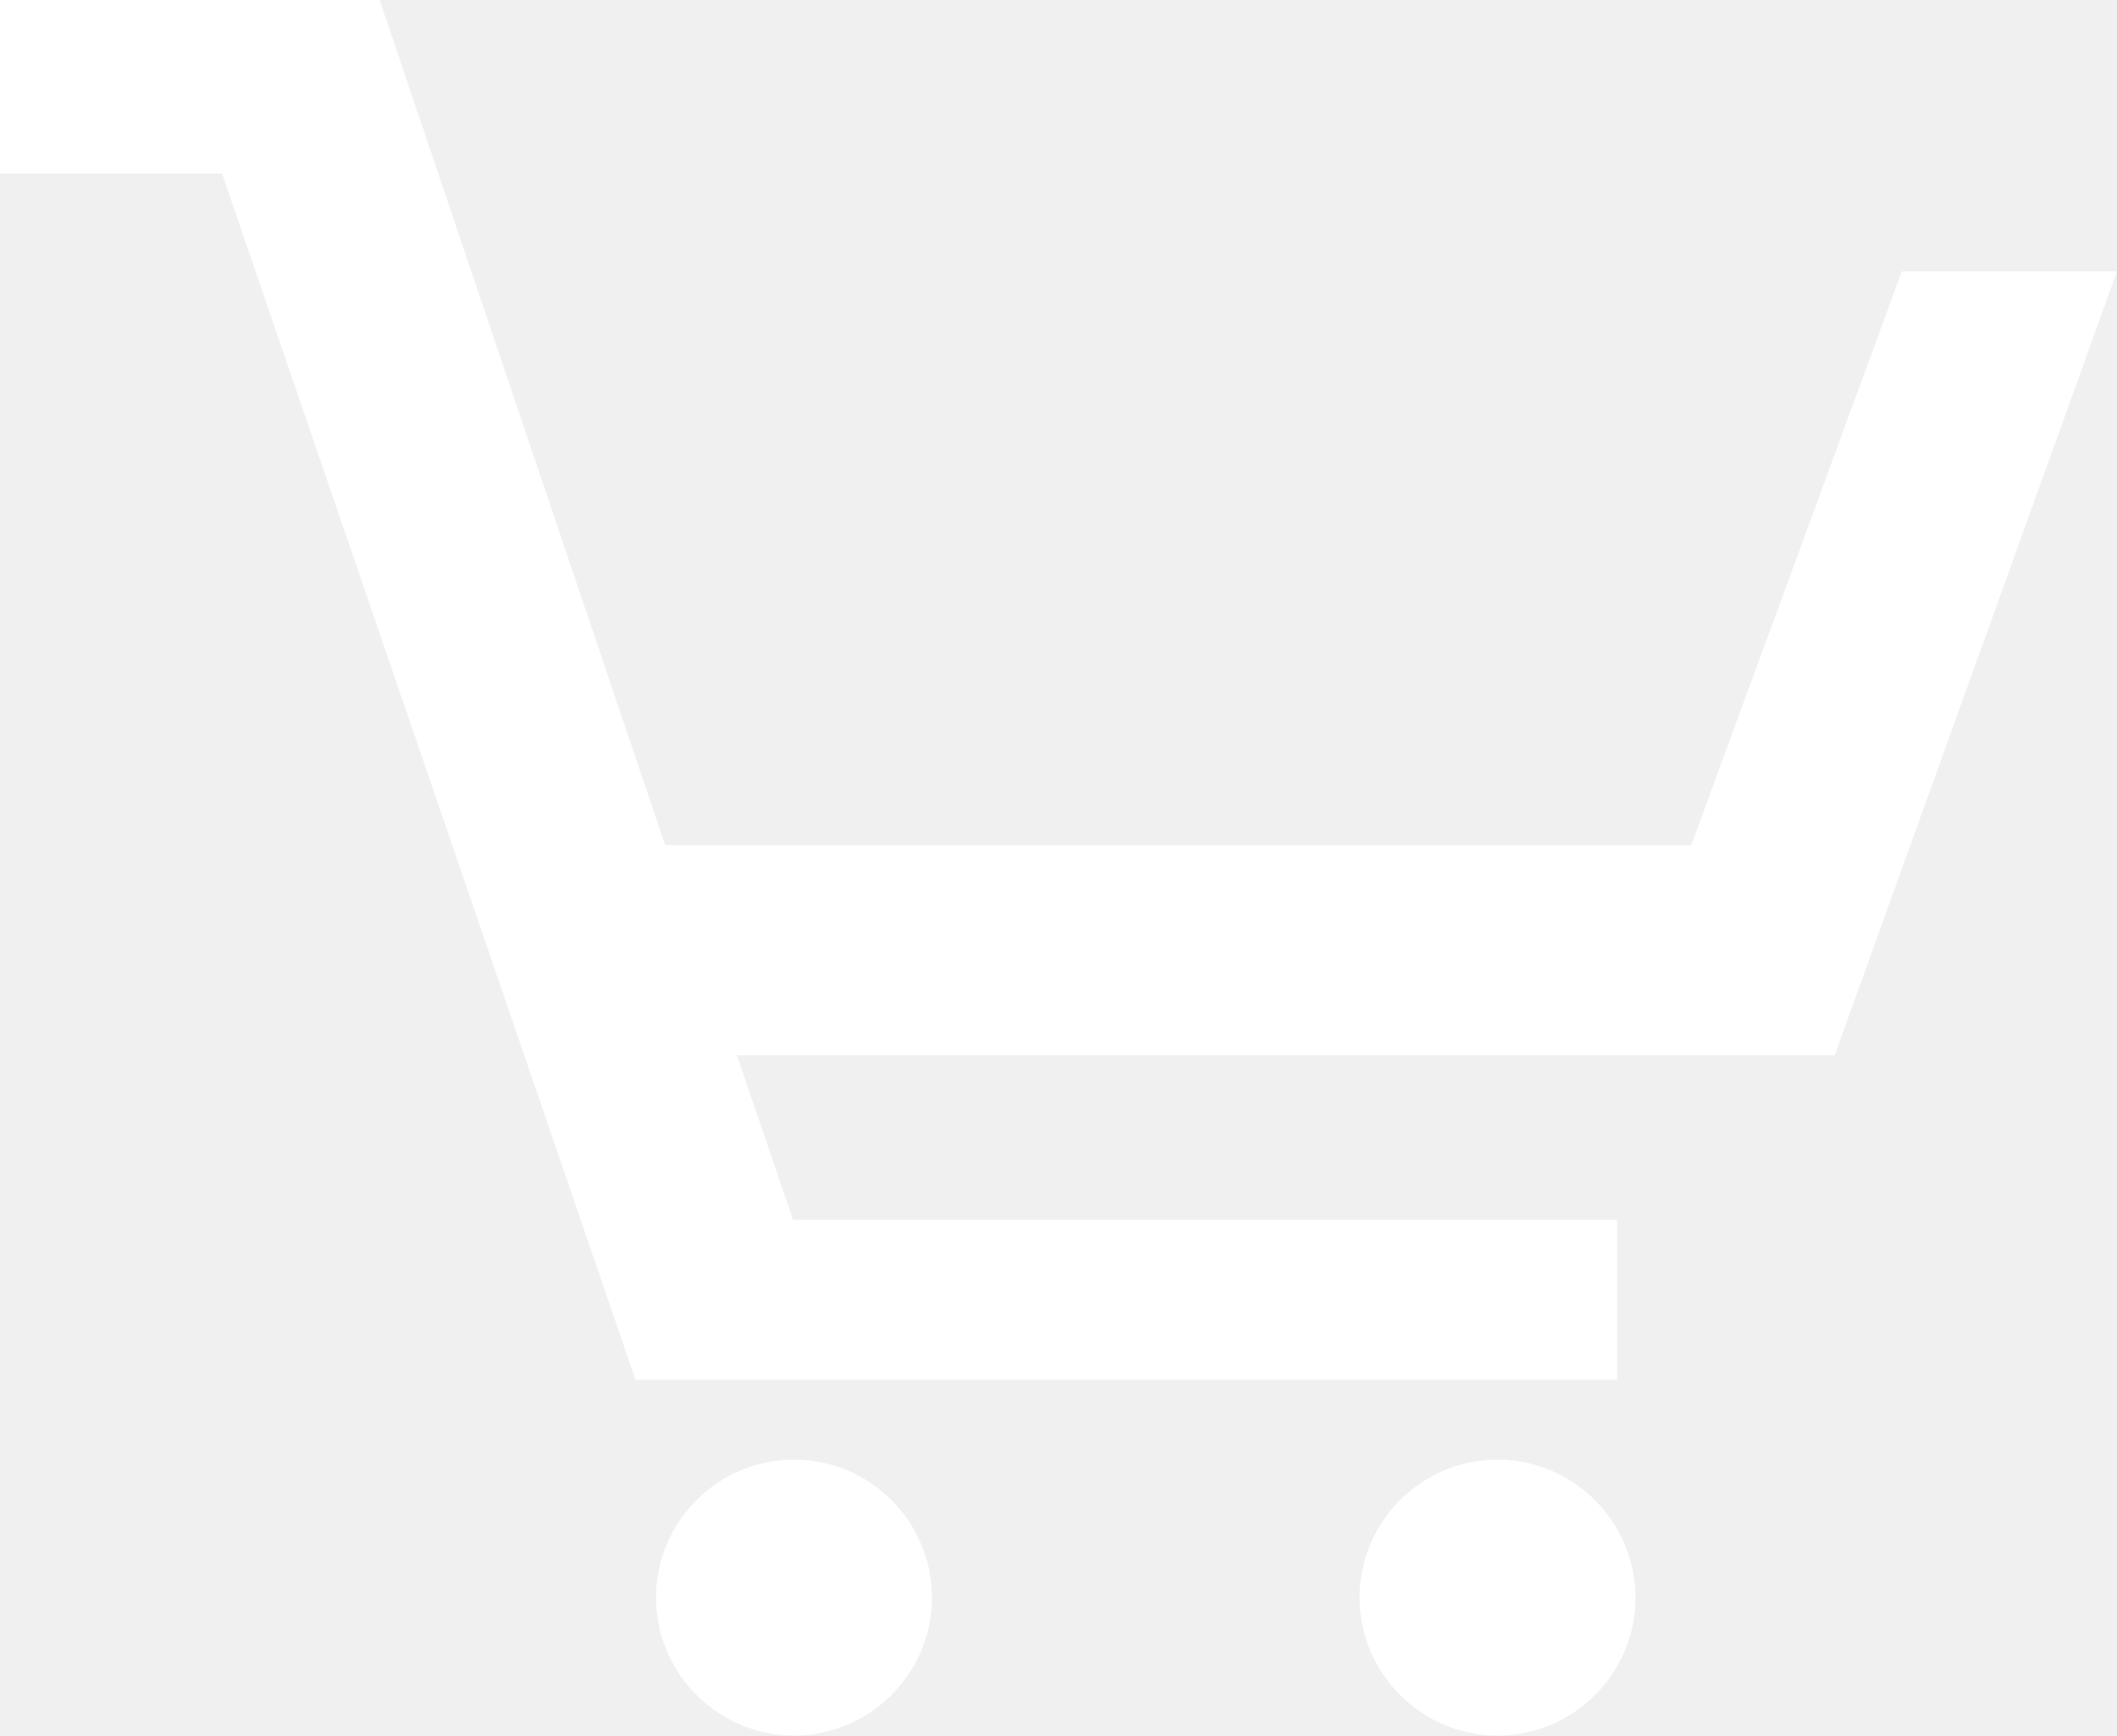
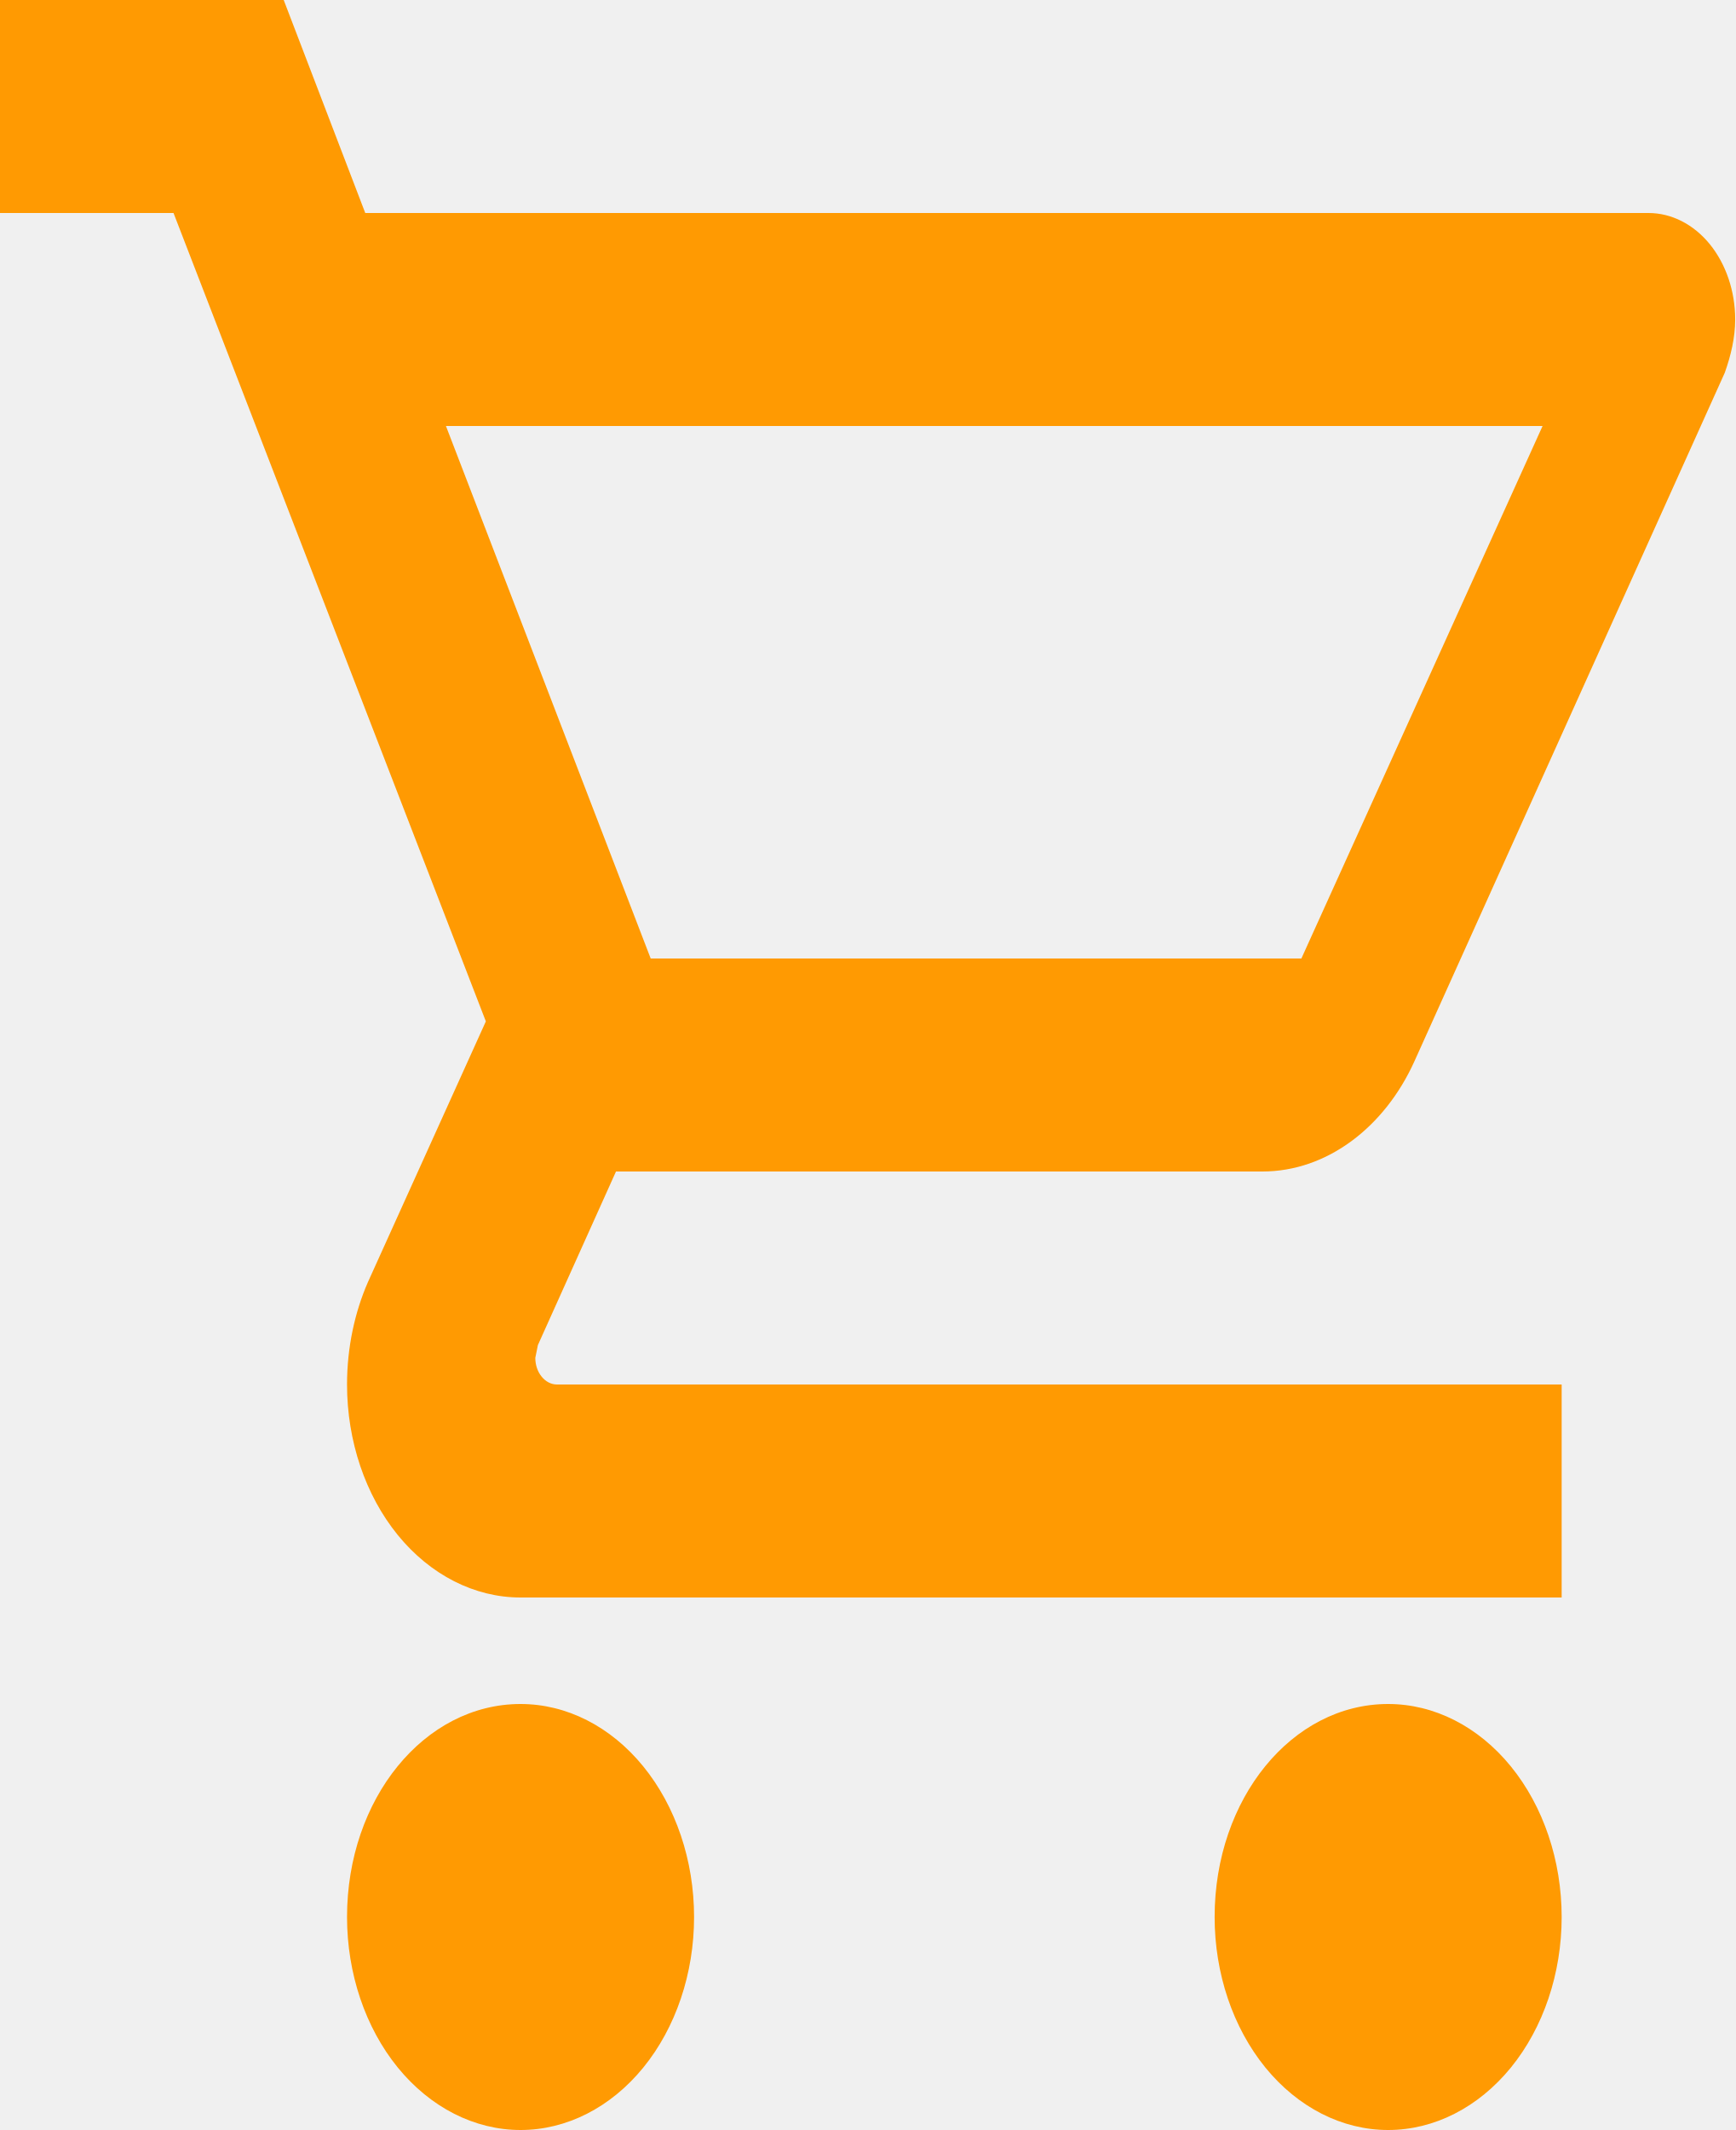
- <svg xmlns="http://www.w3.org/2000/svg" version="1.1" x="0px" y="0px" viewBox="0 0 463.4 379.9" style="enable-background:new 0 0 463.4 379.9;" xml:space="preserve">
-   <style type="text/css">
- 	.st0{fill:#FFFFFF;}
- </style>
-   <g id="BG">
- </g>
-   <g id="BG_dark">
- </g>
-   <g id="bullets">
- </g>
-   <g id="cart">
-     <g id="Wagentje">
-       <g>
-         <path class="st0" d="M327.8,319.5c-16.7,0-30.2,13.6-30.2,30.2s13.6,30.2,30.2,30.2s30.2-13.6,30.2-30.2S344.4,319.5,327.8,319.5     z" />
-         <path class="st0" d="M173.8,319.5c-16.7,0-30.2,13.6-30.2,30.2s13.6,30.2,30.2,30.2s30.2-13.6,30.2-30.2S190.5,319.5,173.8,319.5     z" />
-       </g>
-       <polygon class="st0" points="463.4,59.4 416.3,59.4 370.2,185 145.6,185 83.1,0 0,0 0,38 48.6,38 139.1,302 354,302 354,267    173.6,267 161.3,231 401.6,231   " />
-     </g>
-   </g>
+ <svg xmlns="http://www.w3.org/2000/svg" width="22" height="27" viewBox="0 0 22 27" fill="none">
+   <path d="M17.6 21.6C18.183 21.6 18.743 21.884 19.156 22.391C19.568 22.897 19.8 23.584 19.8 24.3C19.8 25.016 19.568 25.703 19.156 26.209C18.743 26.715 18.183 27 17.6 27C17.017 27 16.457 26.715 16.044 26.209C15.632 25.703 15.4 25.016 15.4 24.3C15.4 22.802 16.379 21.6 17.6 21.6ZM0 0H3.597L4.631 2.7H20.9C21.192 2.7 21.471 2.842 21.678 3.095C21.884 3.349 22 3.692 22 4.05C22 4.279 21.945 4.509 21.868 4.725L17.93 13.46C17.556 14.283 16.83 14.85 16.005 14.85H7.81L6.82 17.05L6.787 17.212C6.787 17.302 6.816 17.388 6.868 17.451C6.919 17.514 6.989 17.55 7.062 17.55H19.8V20.25H6.6C6.017 20.25 5.457 19.965 5.044 19.459C4.632 18.953 4.4 18.266 4.4 17.55C4.4 17.078 4.499 16.632 4.664 16.254L6.16 12.947L2.2 2.7H0V0ZM6.6 21.6C7.183 21.6 7.743 21.884 8.156 22.391C8.568 22.897 8.8 23.584 8.8 24.3C8.8 25.016 8.568 25.703 8.156 26.209C7.743 26.715 7.183 27 6.6 27C6.017 27 5.457 26.715 5.044 26.209C4.632 25.703 4.4 25.016 4.4 24.3C4.4 22.802 5.379 21.6 6.6 21.6ZM16.5 12.15L19.558 5.4H5.654L8.25 12.15H16.5Z" fill="#FF9A02" />
</svg>
